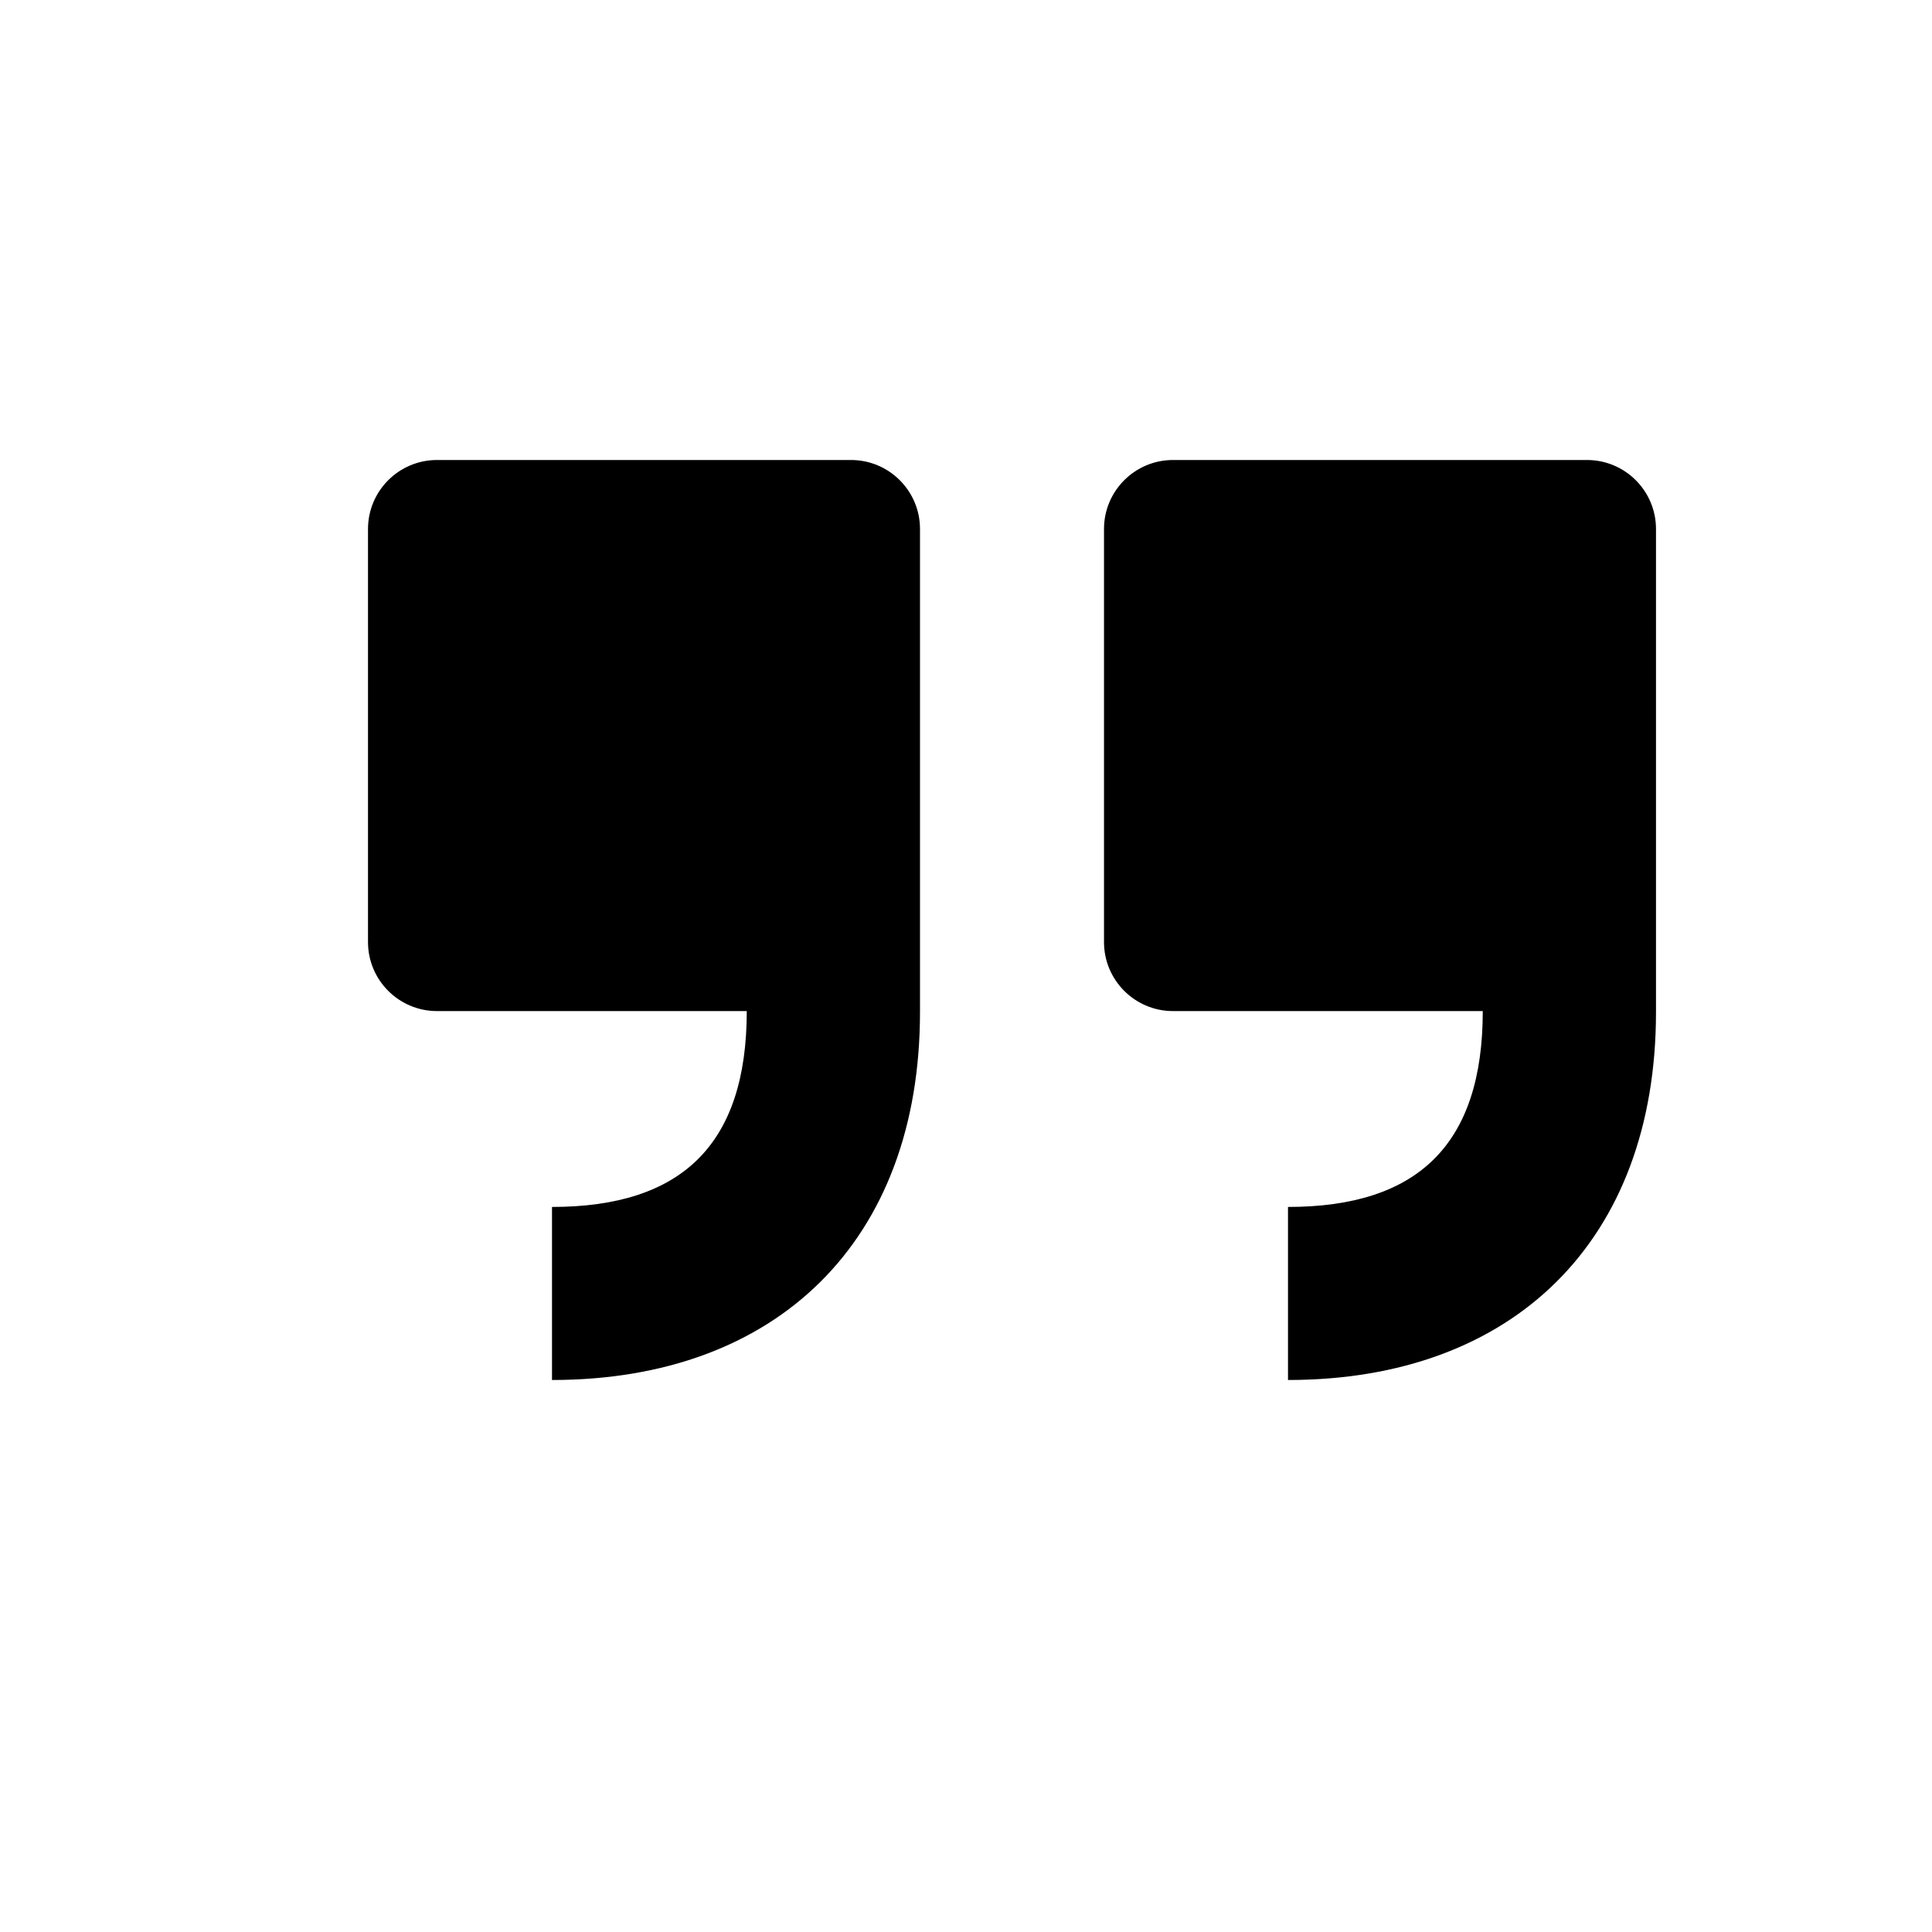
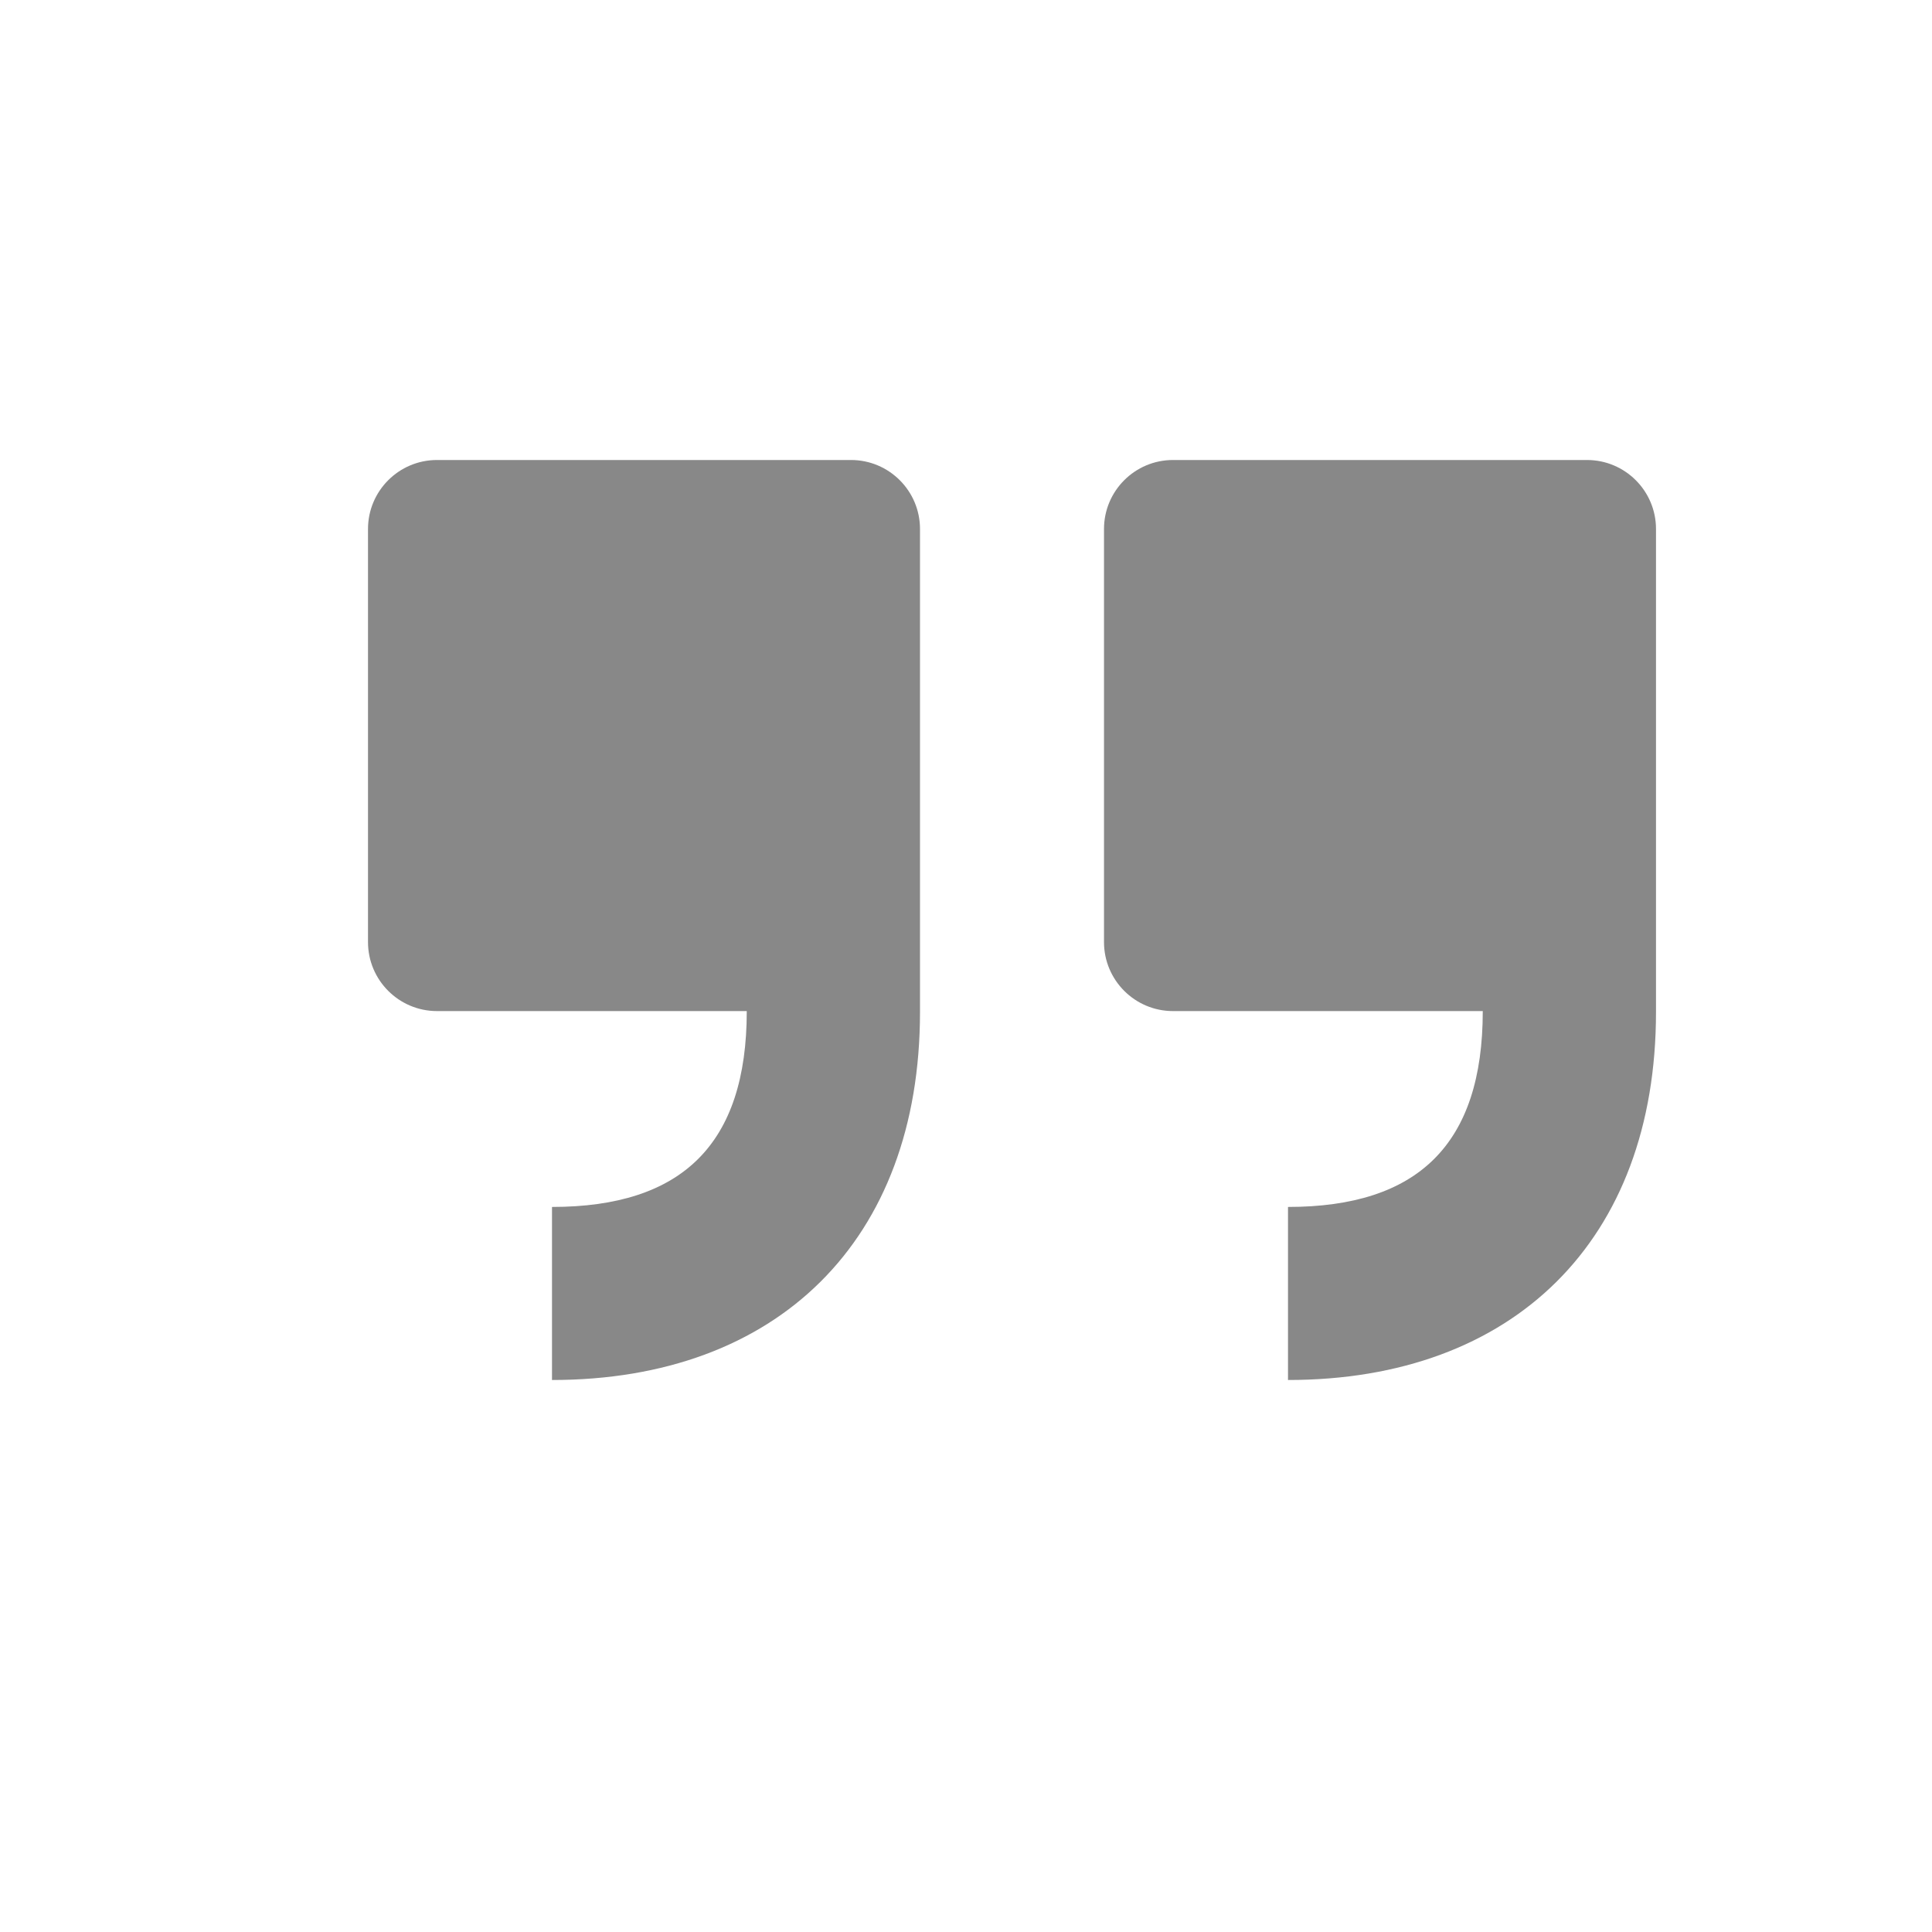
<svg xmlns="http://www.w3.org/2000/svg" version="1.1" x="0px" y="0px" width="21px" height="21px" viewBox="0 0 21 21" overflow="visible" enable-background="new 0 0 21 21" xml:space="preserve">
  <defs>
</defs>
-   <path d="M9.25,5h-4.5C4.336,5,4,5.336,4,5.75v4.49c0,0.414,0.336,0.75,0.75,0.75h3.367c0,1.449-0.705,2.129-2.117,2.129V15  c2.449,0,4-1.514,4-4V5.75C10,5.336,9.664,5,9.25,5z M17.25,5h-4.5C12.336,5,12,5.336,12,5.75v4.49c0,0.414,0.336,0.75,0.75,0.75  h3.367c0,1.449-0.705,2.129-2.117,2.129V15c2.449,0,4-1.514,4-4V5.75C18,5.336,17.664,5,17.25,5z" />
+   <path fill="#888" d="M9.25,5h-4.5C4.336,5,4,5.336,4,5.75v4.49c0,0.414,0.336,0.75,0.75,0.75h3.367c0,1.449-0.705,2.129-2.117,2.129V15  c2.449,0,4-1.514,4-4V5.75C10,5.336,9.664,5,9.25,5z M17.25,5h-4.5C12.336,5,12,5.336,12,5.75v4.49c0,0.414,0.336,0.75,0.75,0.75  h3.367c0,1.449-0.705,2.129-2.117,2.129V15c2.449,0,4-1.514,4-4V5.75C18,5.336,17.664,5,17.25,5z" />
  <rect opacity="0" fill="#4387FD" width="21" height="21" />
</svg>
